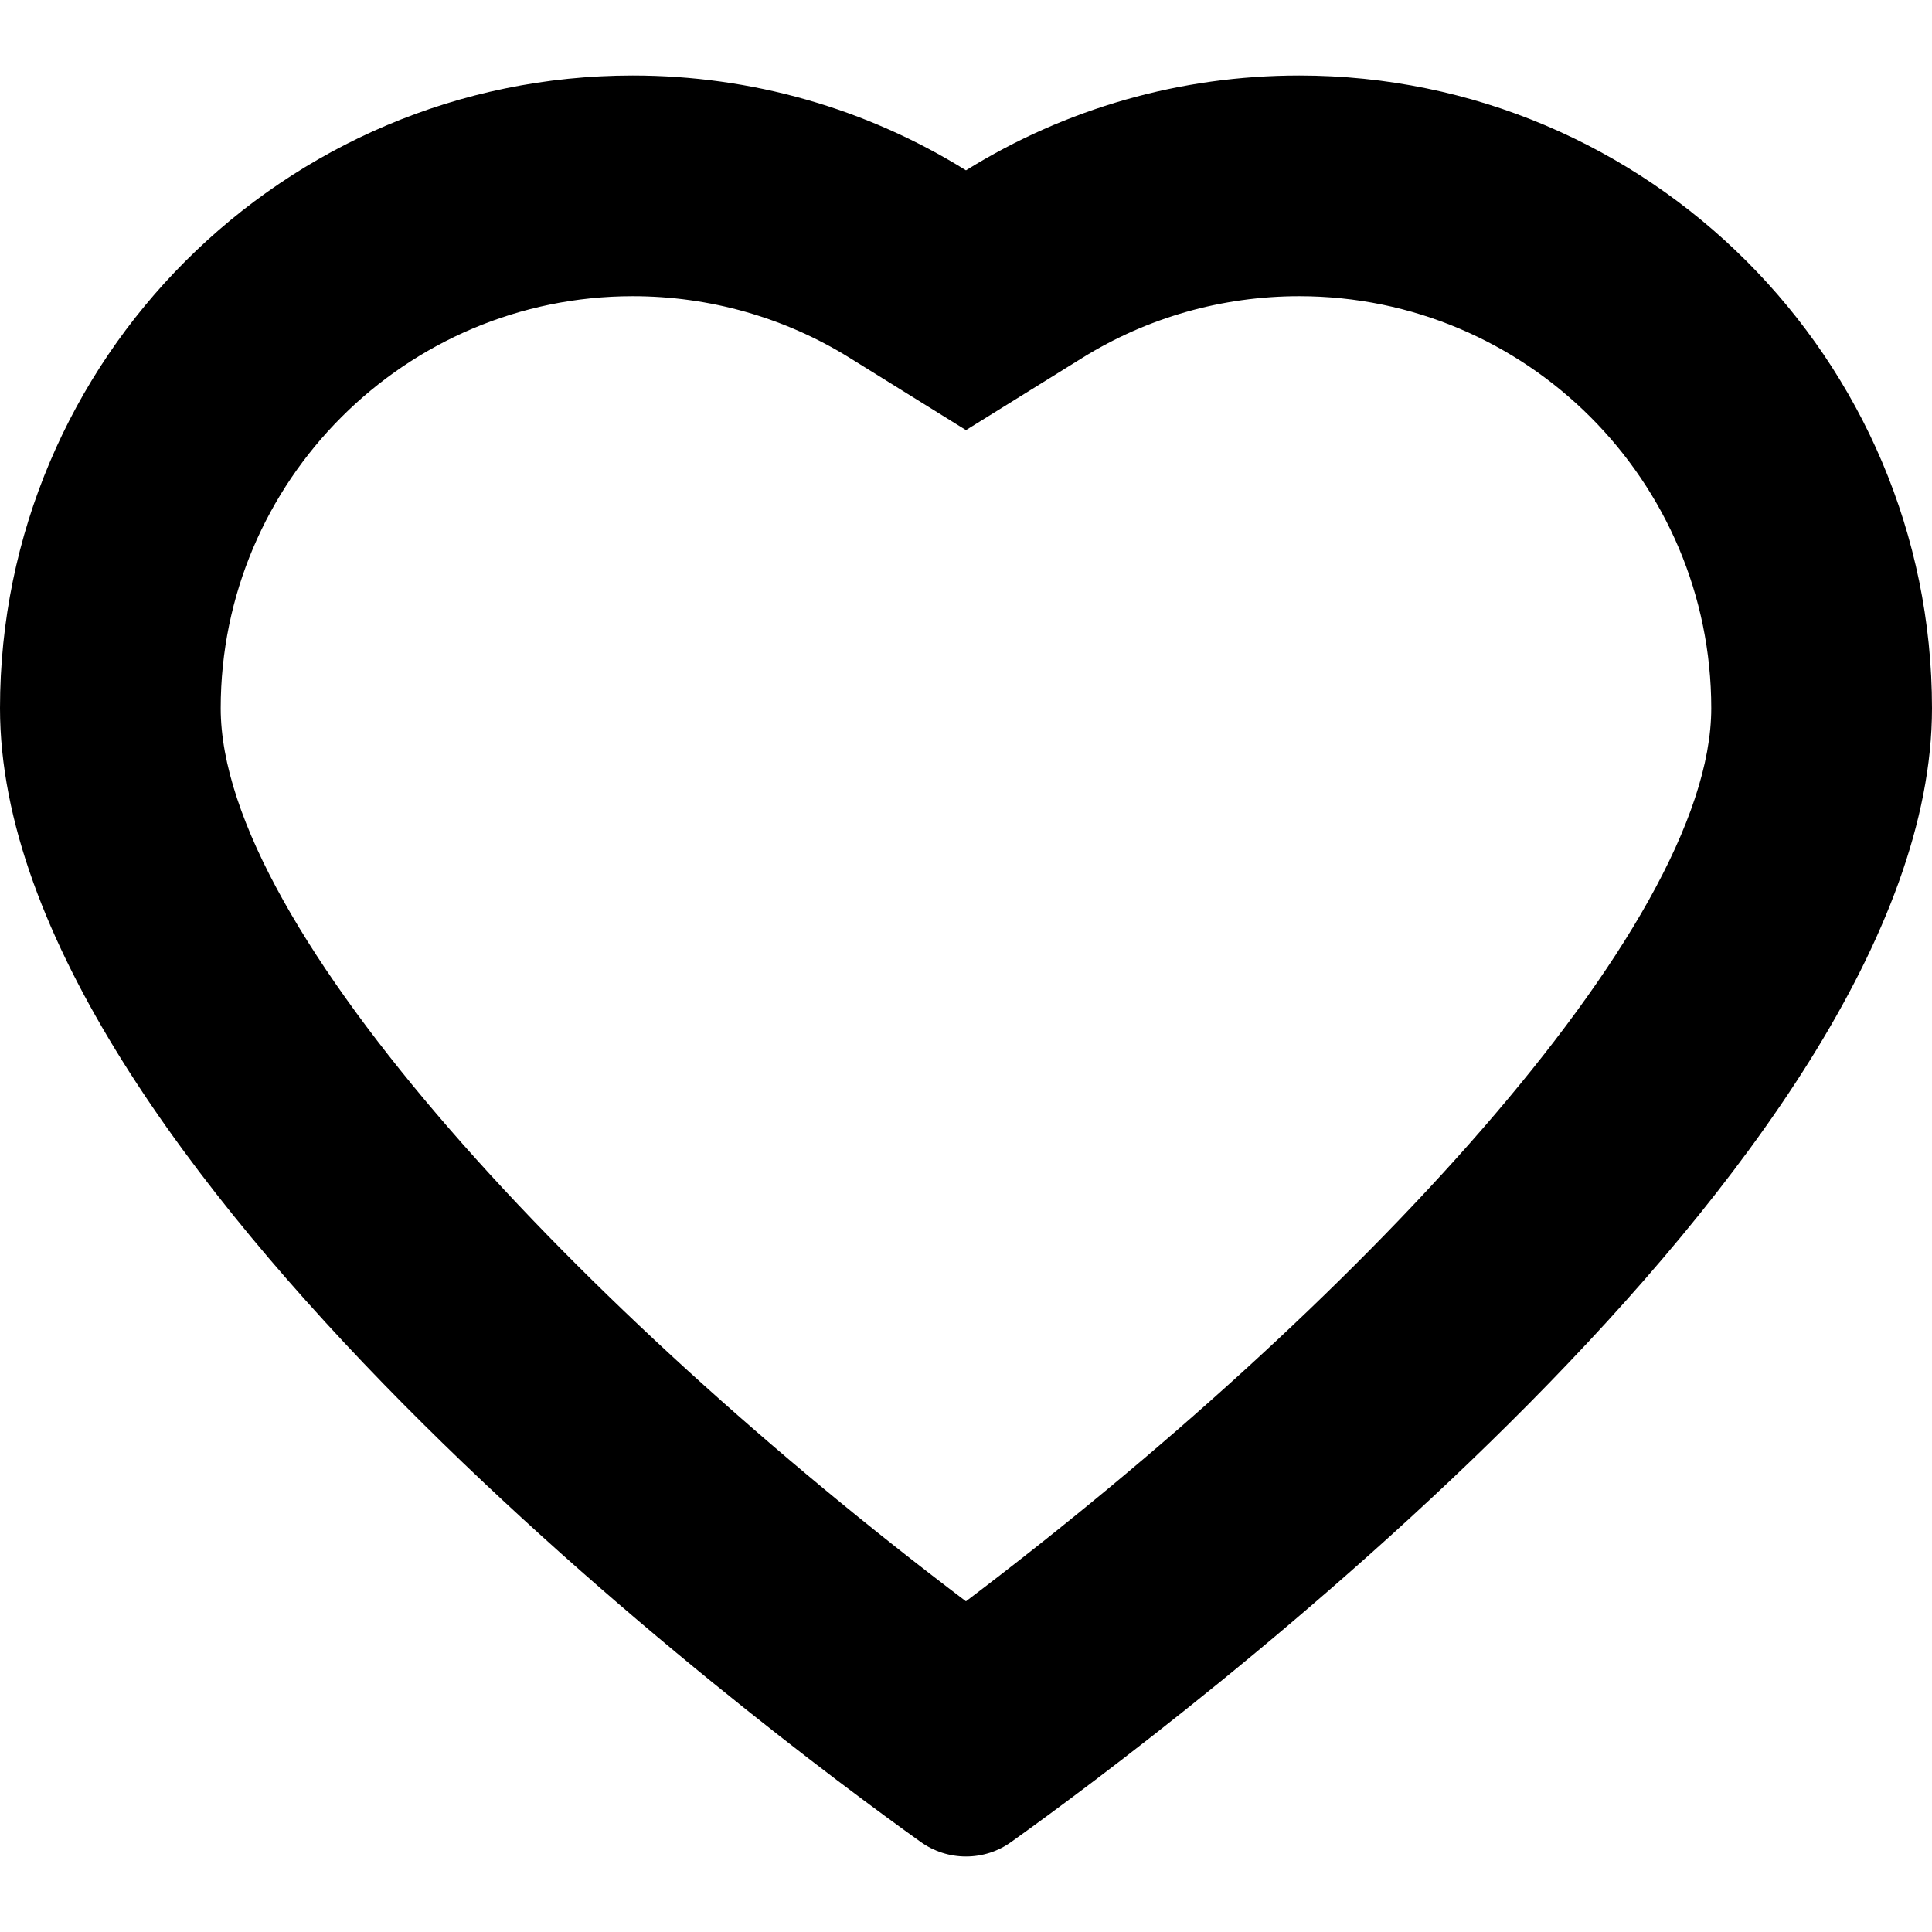
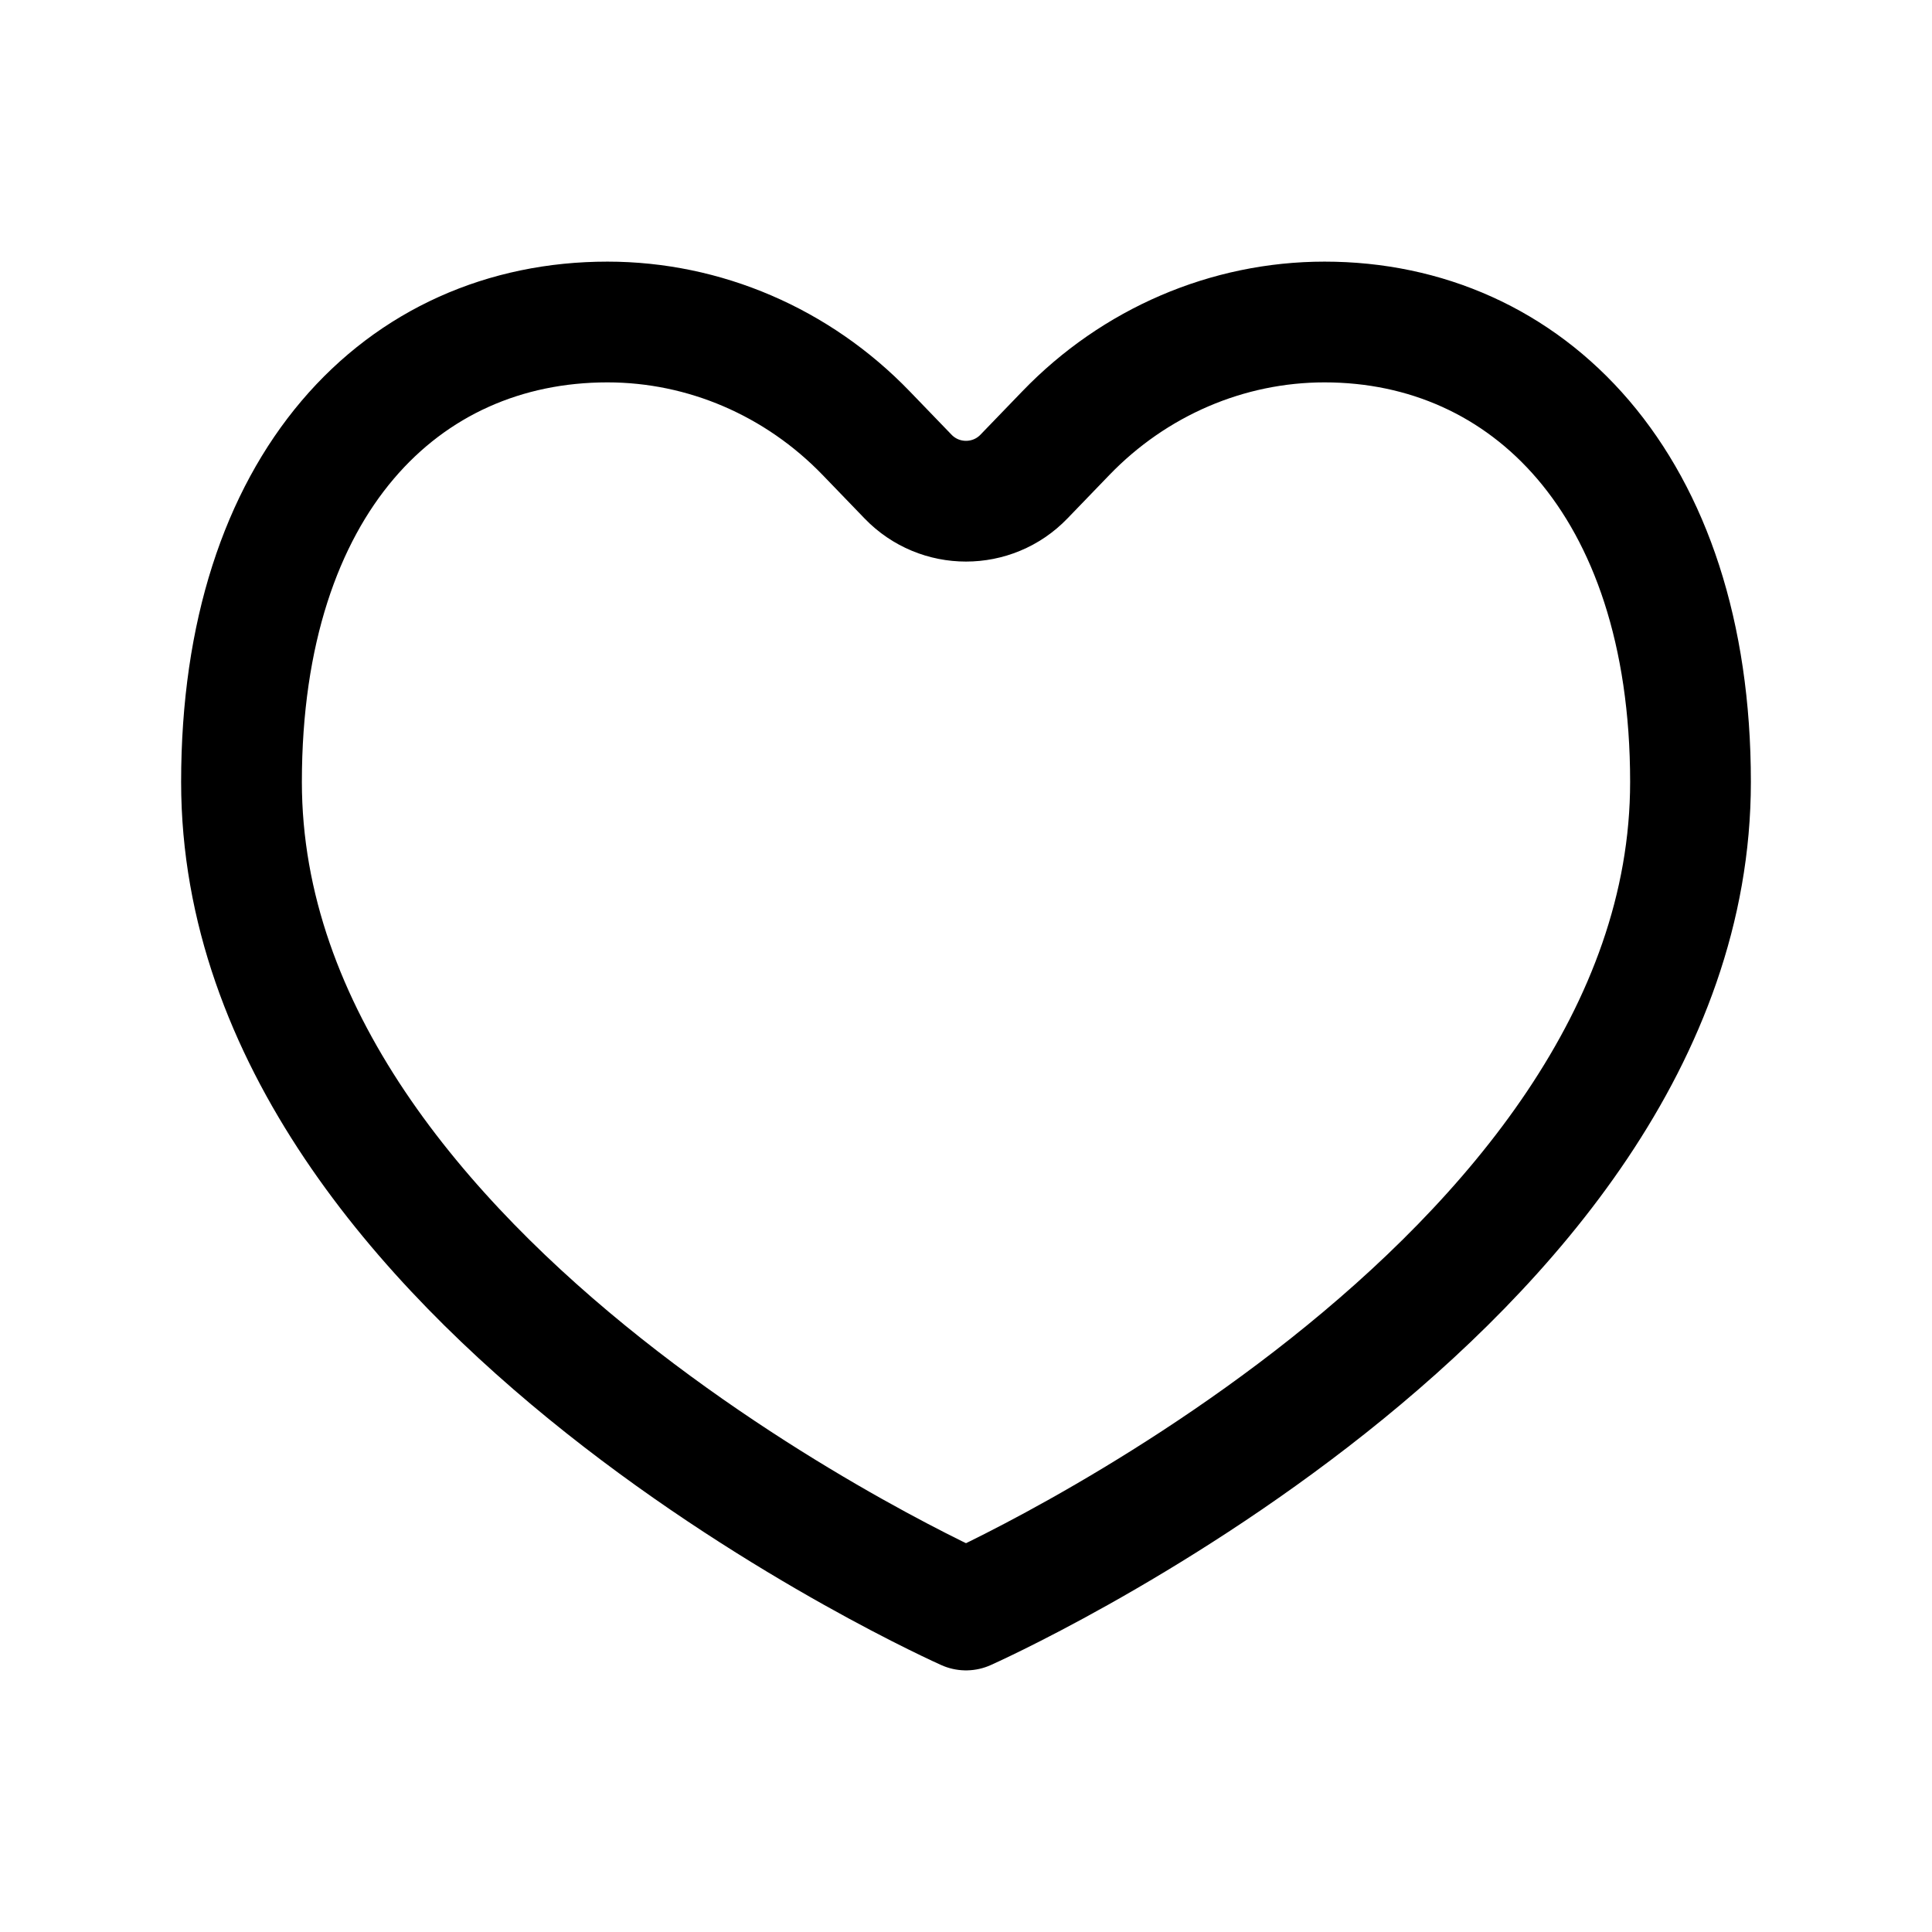
- <svg xmlns="http://www.w3.org/2000/svg" fill="#000000" version="1.1" id="Capa_1" width="800px" height="800px" viewBox="0 0 96.294 96.294" xml:space="preserve">
-   <g>
-     <path d="M64.755,14.763c11.324,0,20.537,9.214,20.537,20.538c0,11.024-18.056,30.068-37.148,44.51   C29.066,65.389,11,46.337,11,35.301c0-11.324,9.213-20.538,20.537-20.538c3.836,0,7.572,1.062,10.806,3.07l5.803,3.605l5.804-3.604   C57.184,15.825,60.919,14.763,64.755,14.763 M64.755,3.763c-5.909,0-11.625,1.63-16.609,4.726   c-4.984-3.096-10.699-4.726-16.609-4.726C14.147,3.763,0,17.91,0,35.301c0,22.539,38.227,51.024,45.892,56.507   c0.663,0.473,1.442,0.723,2.255,0.723c0.816,0,1.599-0.252,2.257-0.727c7.664-5.483,45.89-33.981,45.89-56.503   C96.292,17.911,82.145,3.763,64.755,3.763L64.755,3.763z" />
-   </g>
+ <svg xmlns="http://www.w3.org/2000/svg" width="800px" height="800px" viewBox="0 0 24 24" fill="none">
+   <path d="M12 20C12 20 21 16 21 9.714C21 6 18.965 4 16.454 4C15.249 4 14.092 4.497 13.24 5.381L12.72 5.92C12.327 6.328 11.673 6.328 11.28 5.92L10.76 5.381C9.907 4.497 8.751 4 7.546 4C5 4 3 6 3 9.714C3 16 12 20 12 20Z" stroke="#000000" stroke-width="1.5" stroke-linecap="round" stroke-linejoin="round" />
</svg>
